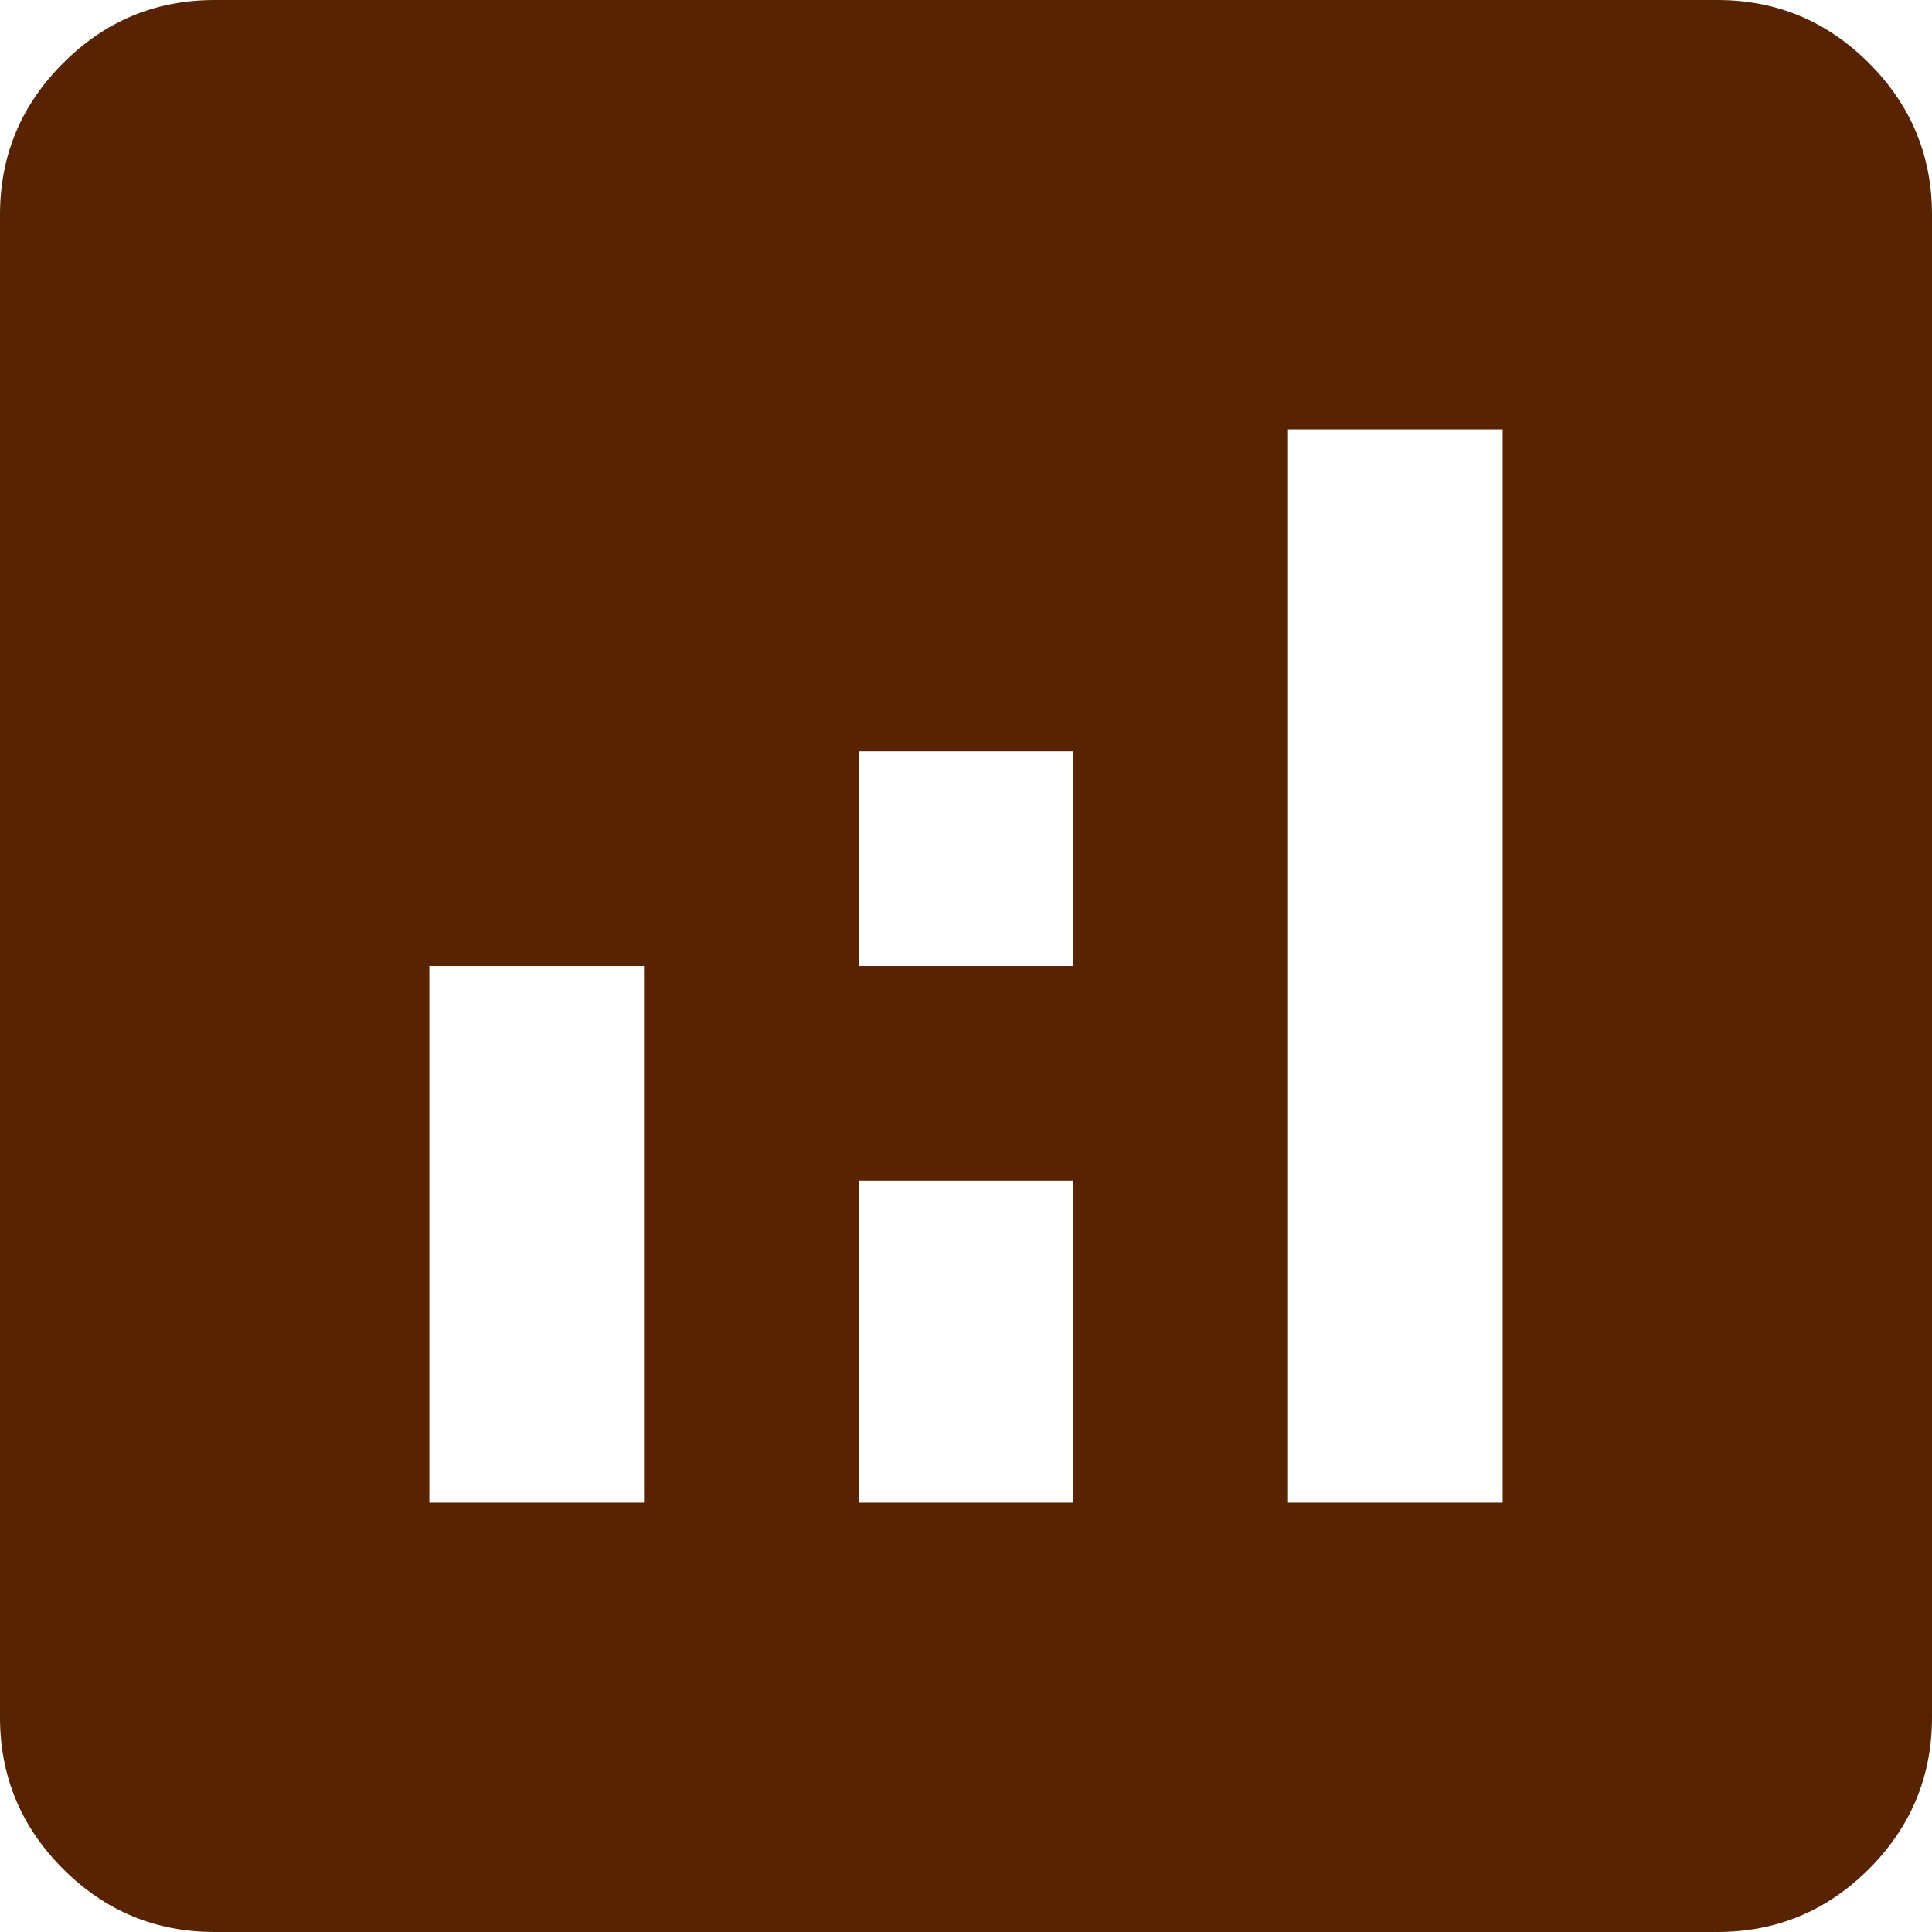
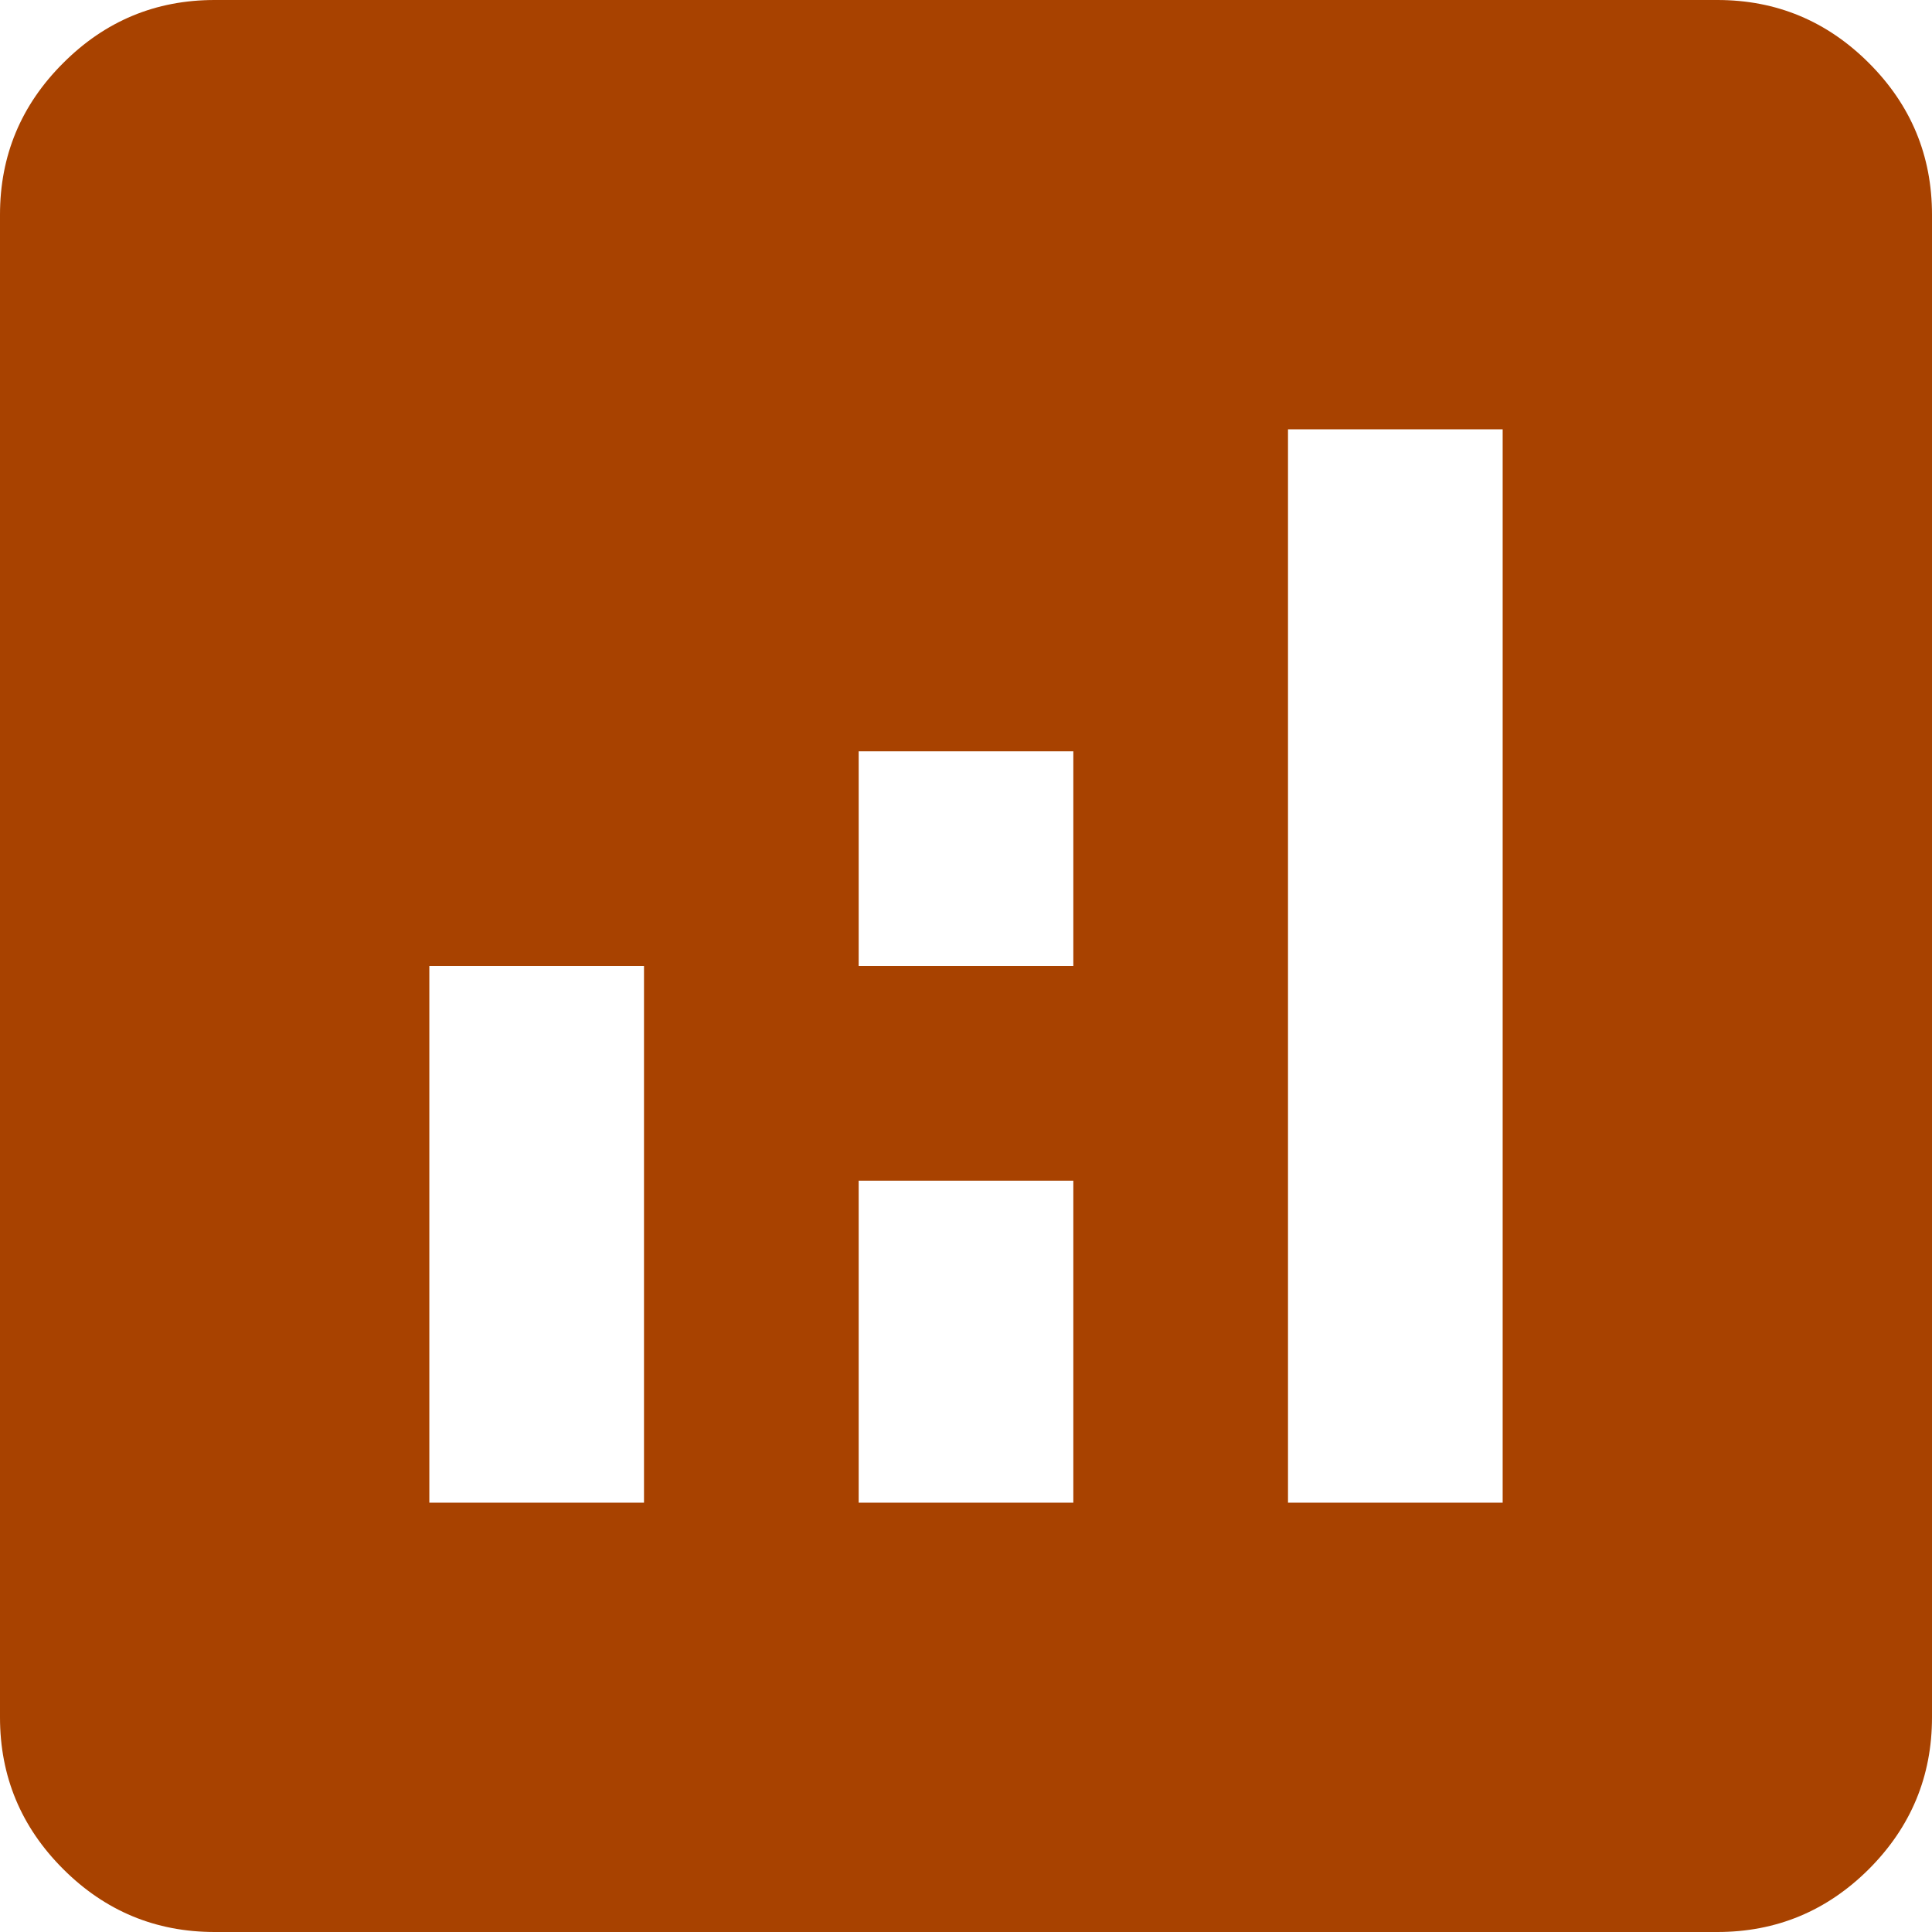
- <svg xmlns="http://www.w3.org/2000/svg" width="18" height="18" viewBox="0 0 18 18" fill="none">
-   <path d="M4 14H6V9H4V14ZM12 14H14V4H12V14ZM8 14H10V11H8V14ZM8 9H10V7H8V9ZM2 18C1.45 18 0.979 17.804 0.588 17.413C0.196 17.021 0 16.55 0 16V2C0 1.45 0.196 0.979 0.588 0.588C0.979 0.196 1.45 0 2 0H16C16.55 0 17.021 0.196 17.413 0.588C17.804 0.979 18 1.45 18 2V16C18 16.55 17.804 17.021 17.413 17.413C17.021 17.804 16.55 18 16 18H2Z" fill="#582300" />
+ <svg xmlns="http://www.w3.org/2000/svg" width="18" height="18" viewBox="0 0 18 18" fill="none" version="1.1" id="svg1">
+   <defs id="defs1" />
+   <path d="M4 14H6V9H4V14ZM12 14H14V4H12V14ZM8 14H10V11H8V14ZM8 9H10V7H8V9ZM2 18C1.45 18 0.979 17.804 0.588 17.413C0.196 17.021 0 16.55 0 16V2C0 1.45 0.196 0.979 0.588 0.588C0.979 0.196 1.45 0 2 0H16C16.55 0 17.021 0.196 17.413 0.588C17.804 0.979 18 1.45 18 2V16C18 16.55 17.804 17.021 17.413 17.413C17.021 17.804 16.55 18 16 18H2Z" fill="#582300" id="path1" style="fill:#a84200;fill-opacity:1" />
</svg>
